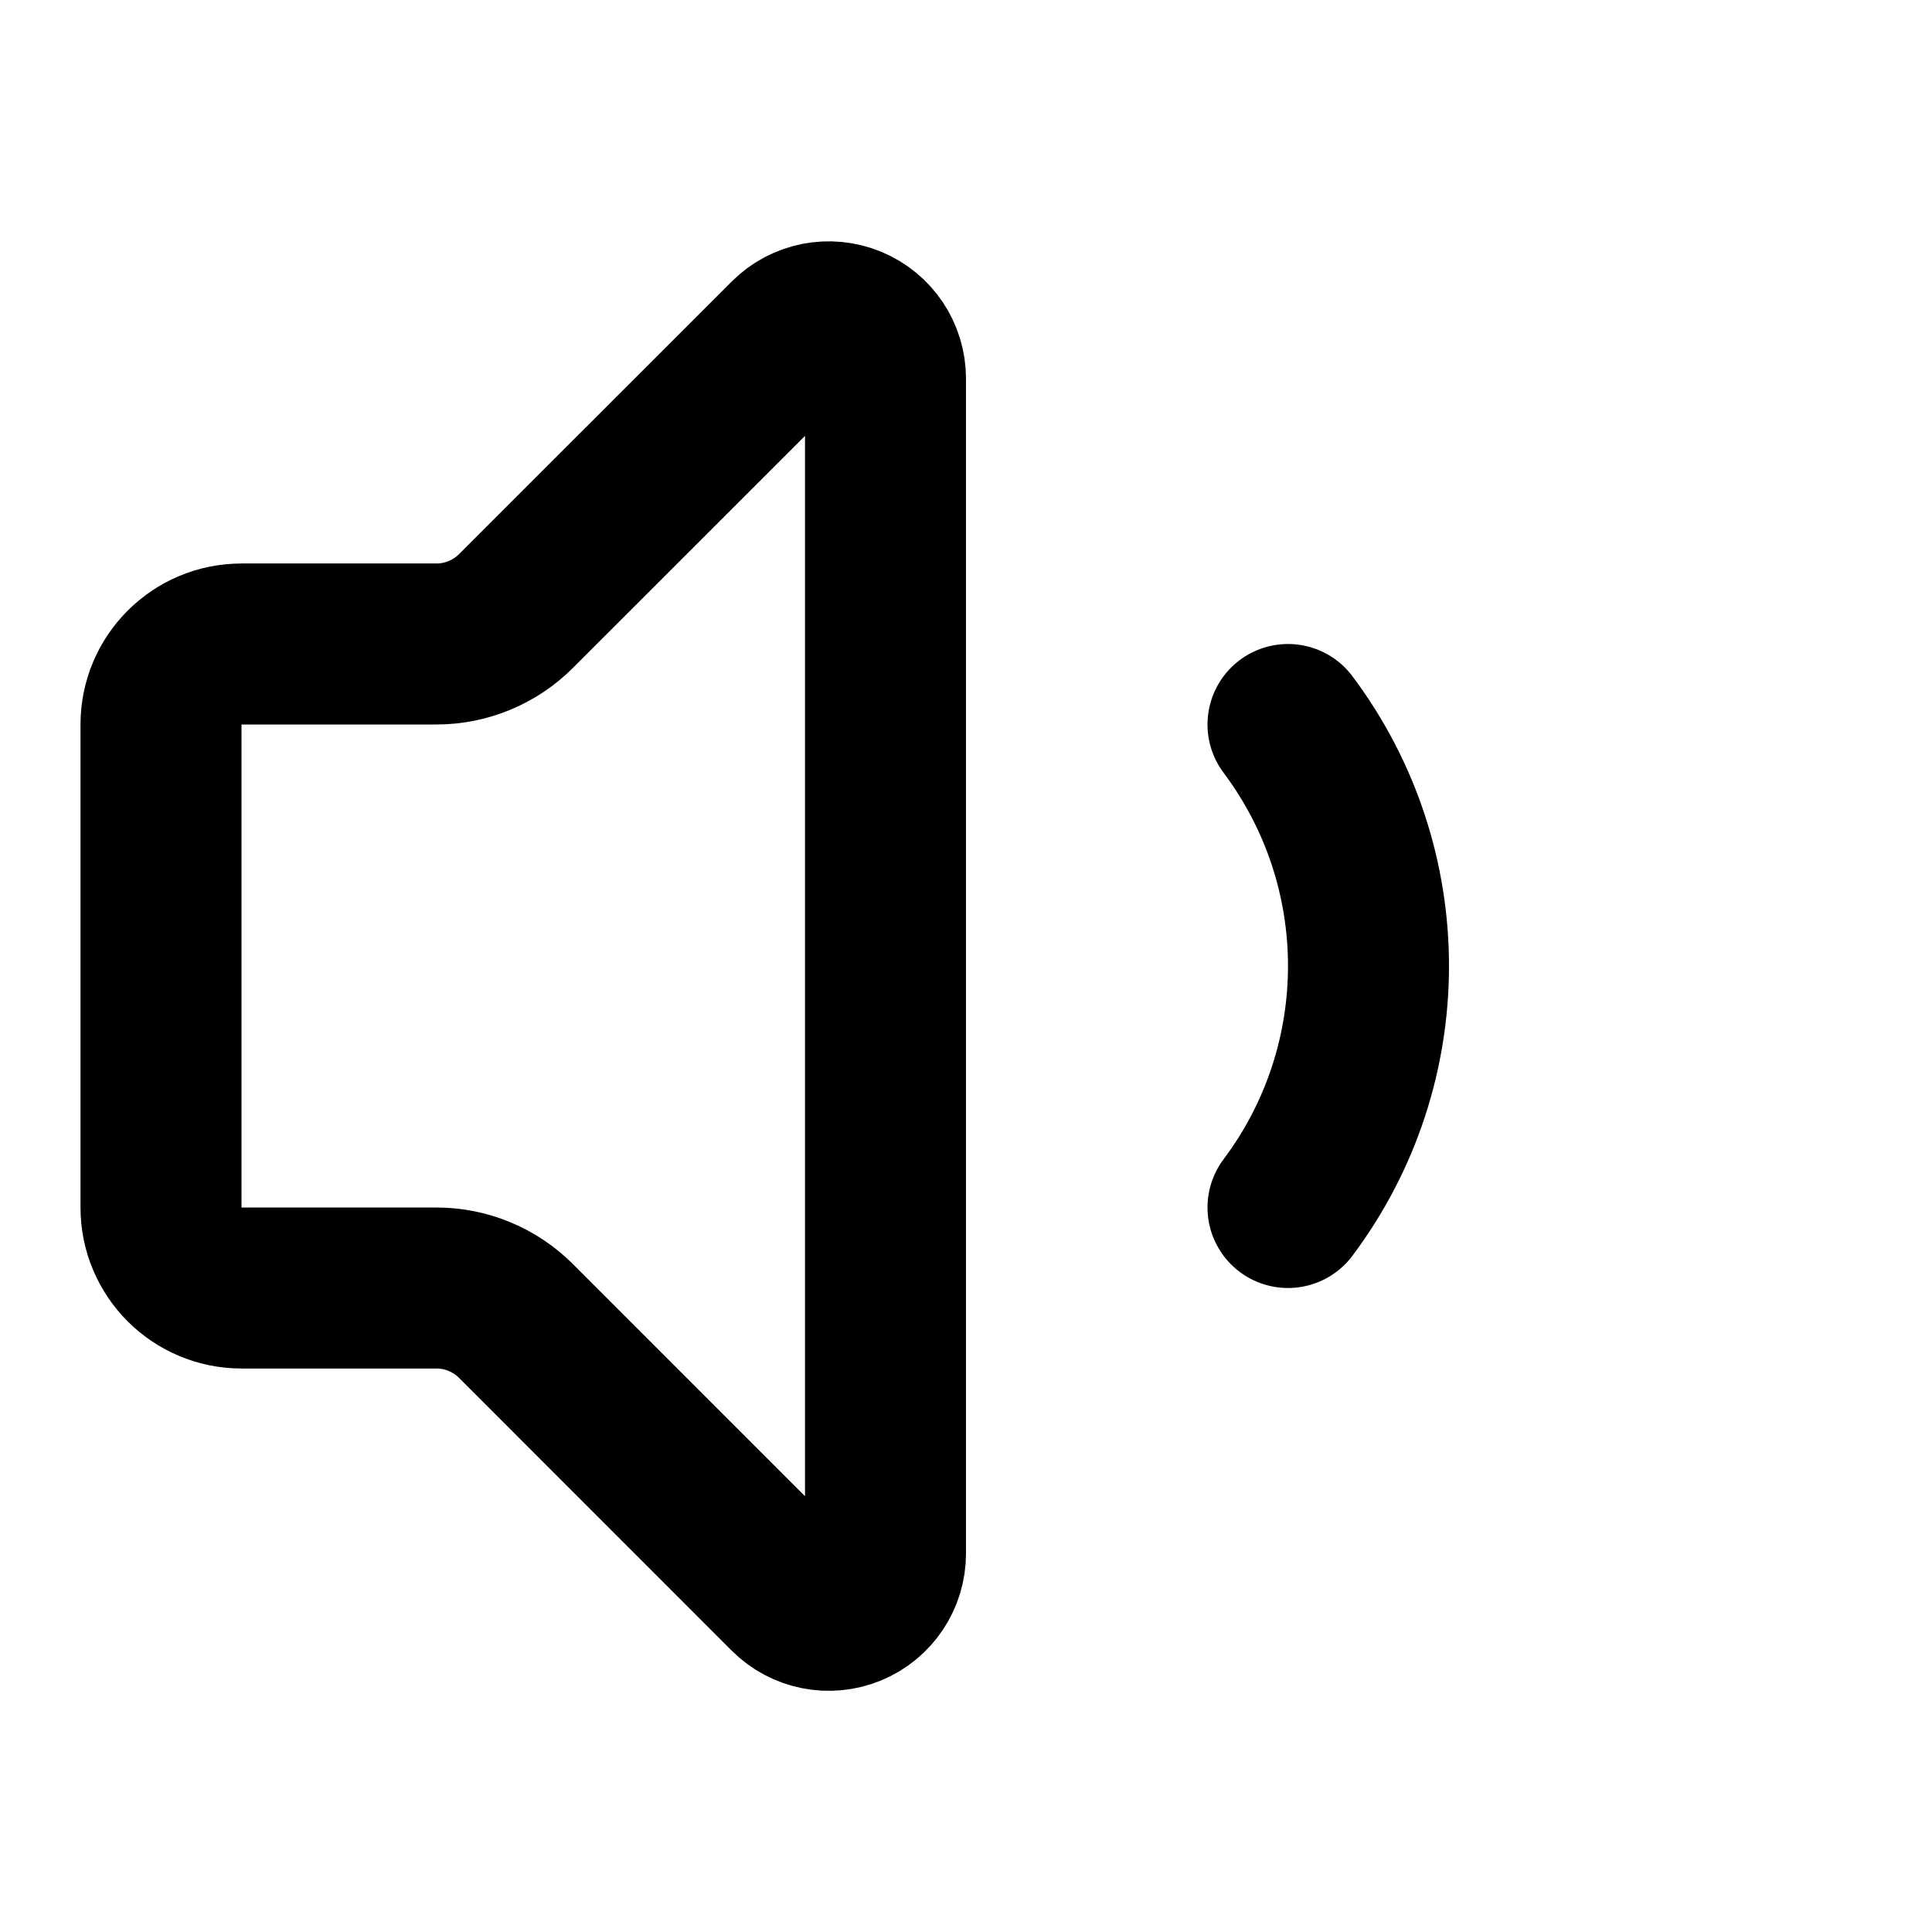
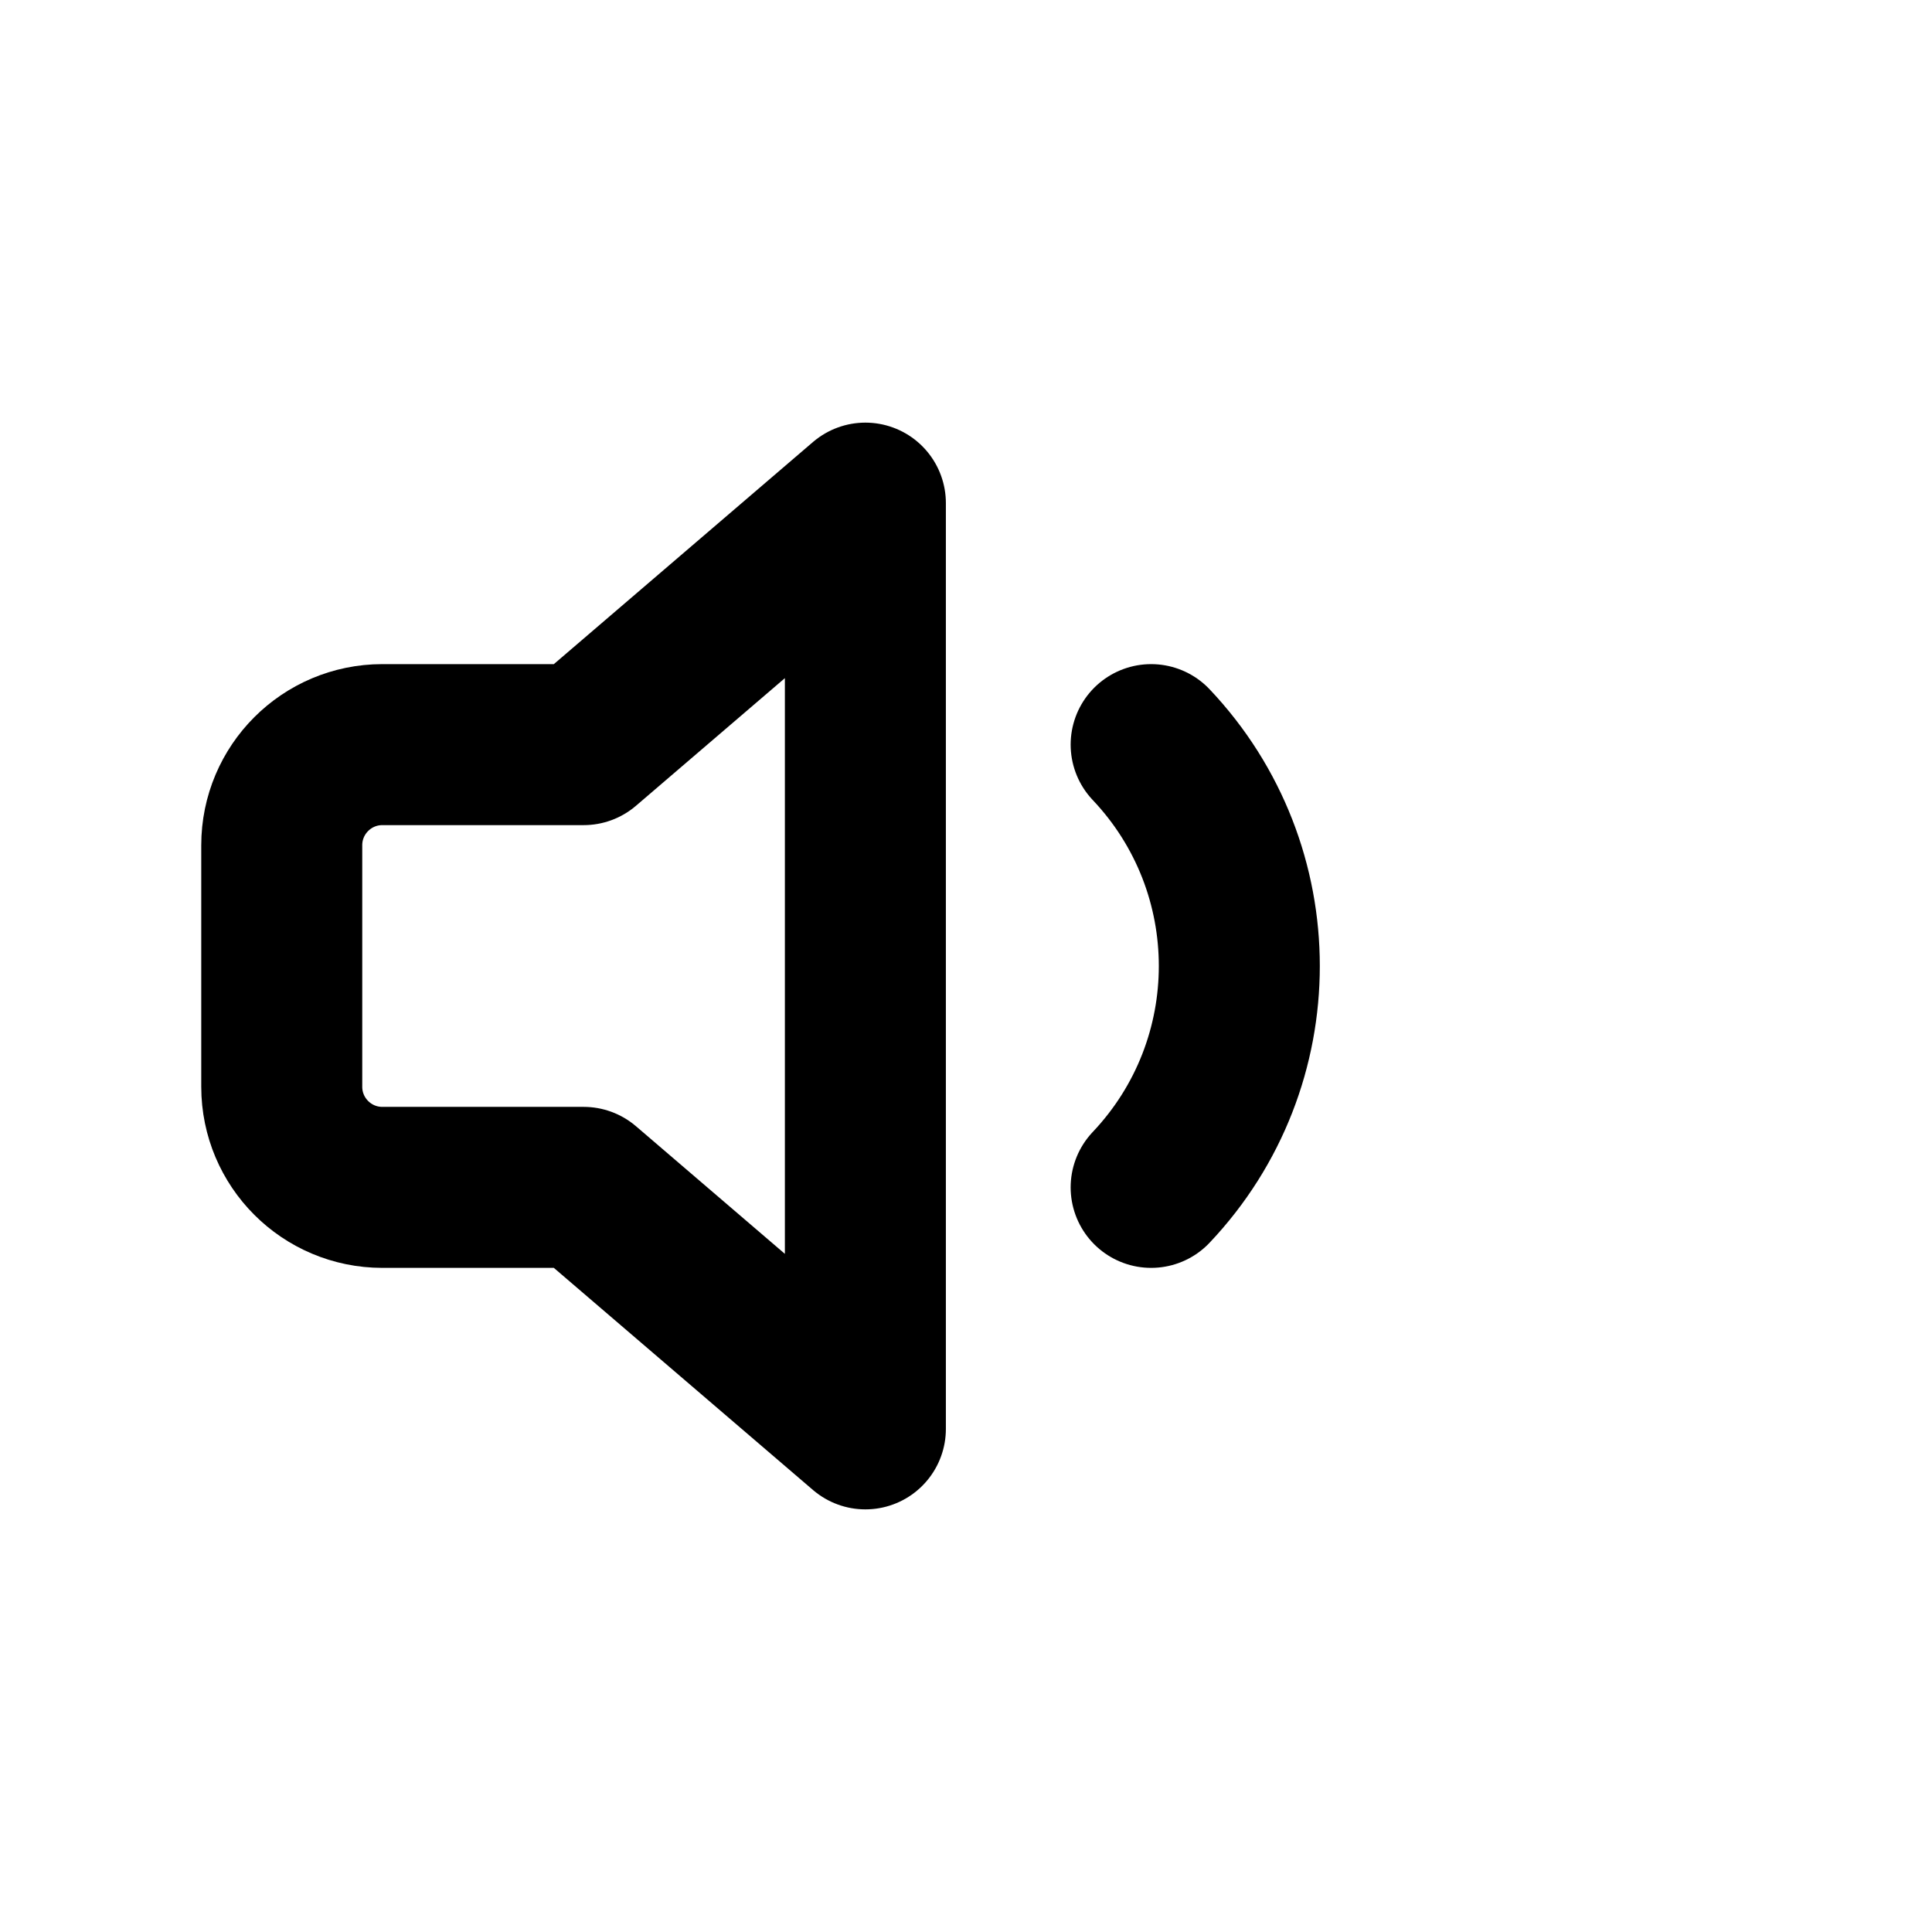
- <svg xmlns="http://www.w3.org/2000/svg" class="lucide lucide-volume-1" width="24" height="24" viewBox="0 0 24 24" fill="none" stroke="currentColor" stroke-width="2" stroke-linecap="round" stroke-linejoin="round">
-   <path d="M11 4.702a.705.705 0 0 0-1.203-.498L6.413 7.587A1.4 1.4 0 0 1 5.416 8H3a1 1 0 0 0-1 1v6a1 1 0 0 0 1 1h2.416a1.4 1.4 0 0 1 .997.413l3.383 3.384A.705.705 0 0 0 11 19.298z" />
-   <path d="M16 9a5 5 0 0 1 0 6" />
+ <svg xmlns="http://www.w3.org/2000/svg" width="24" height="24" viewBox="0 0 24 24" fill="none" stroke="currentColor" stroke-width="2" stroke-linecap="round" stroke-linejoin="round">
+   <path d="M 10.75 6.25 L 7.25 9.25 H 4.75 A 1.25 1.25 0 0 0 3.5 10.5 V 13.5 A 1.25 1.25 0 0 0 4.75 14.75 H 7.25 L 10.75 17.75 Z" />
+   <path d="M 14.3 9.25 A 4.0 4.0 0 0 1 14.3 14.75" />
</svg>
